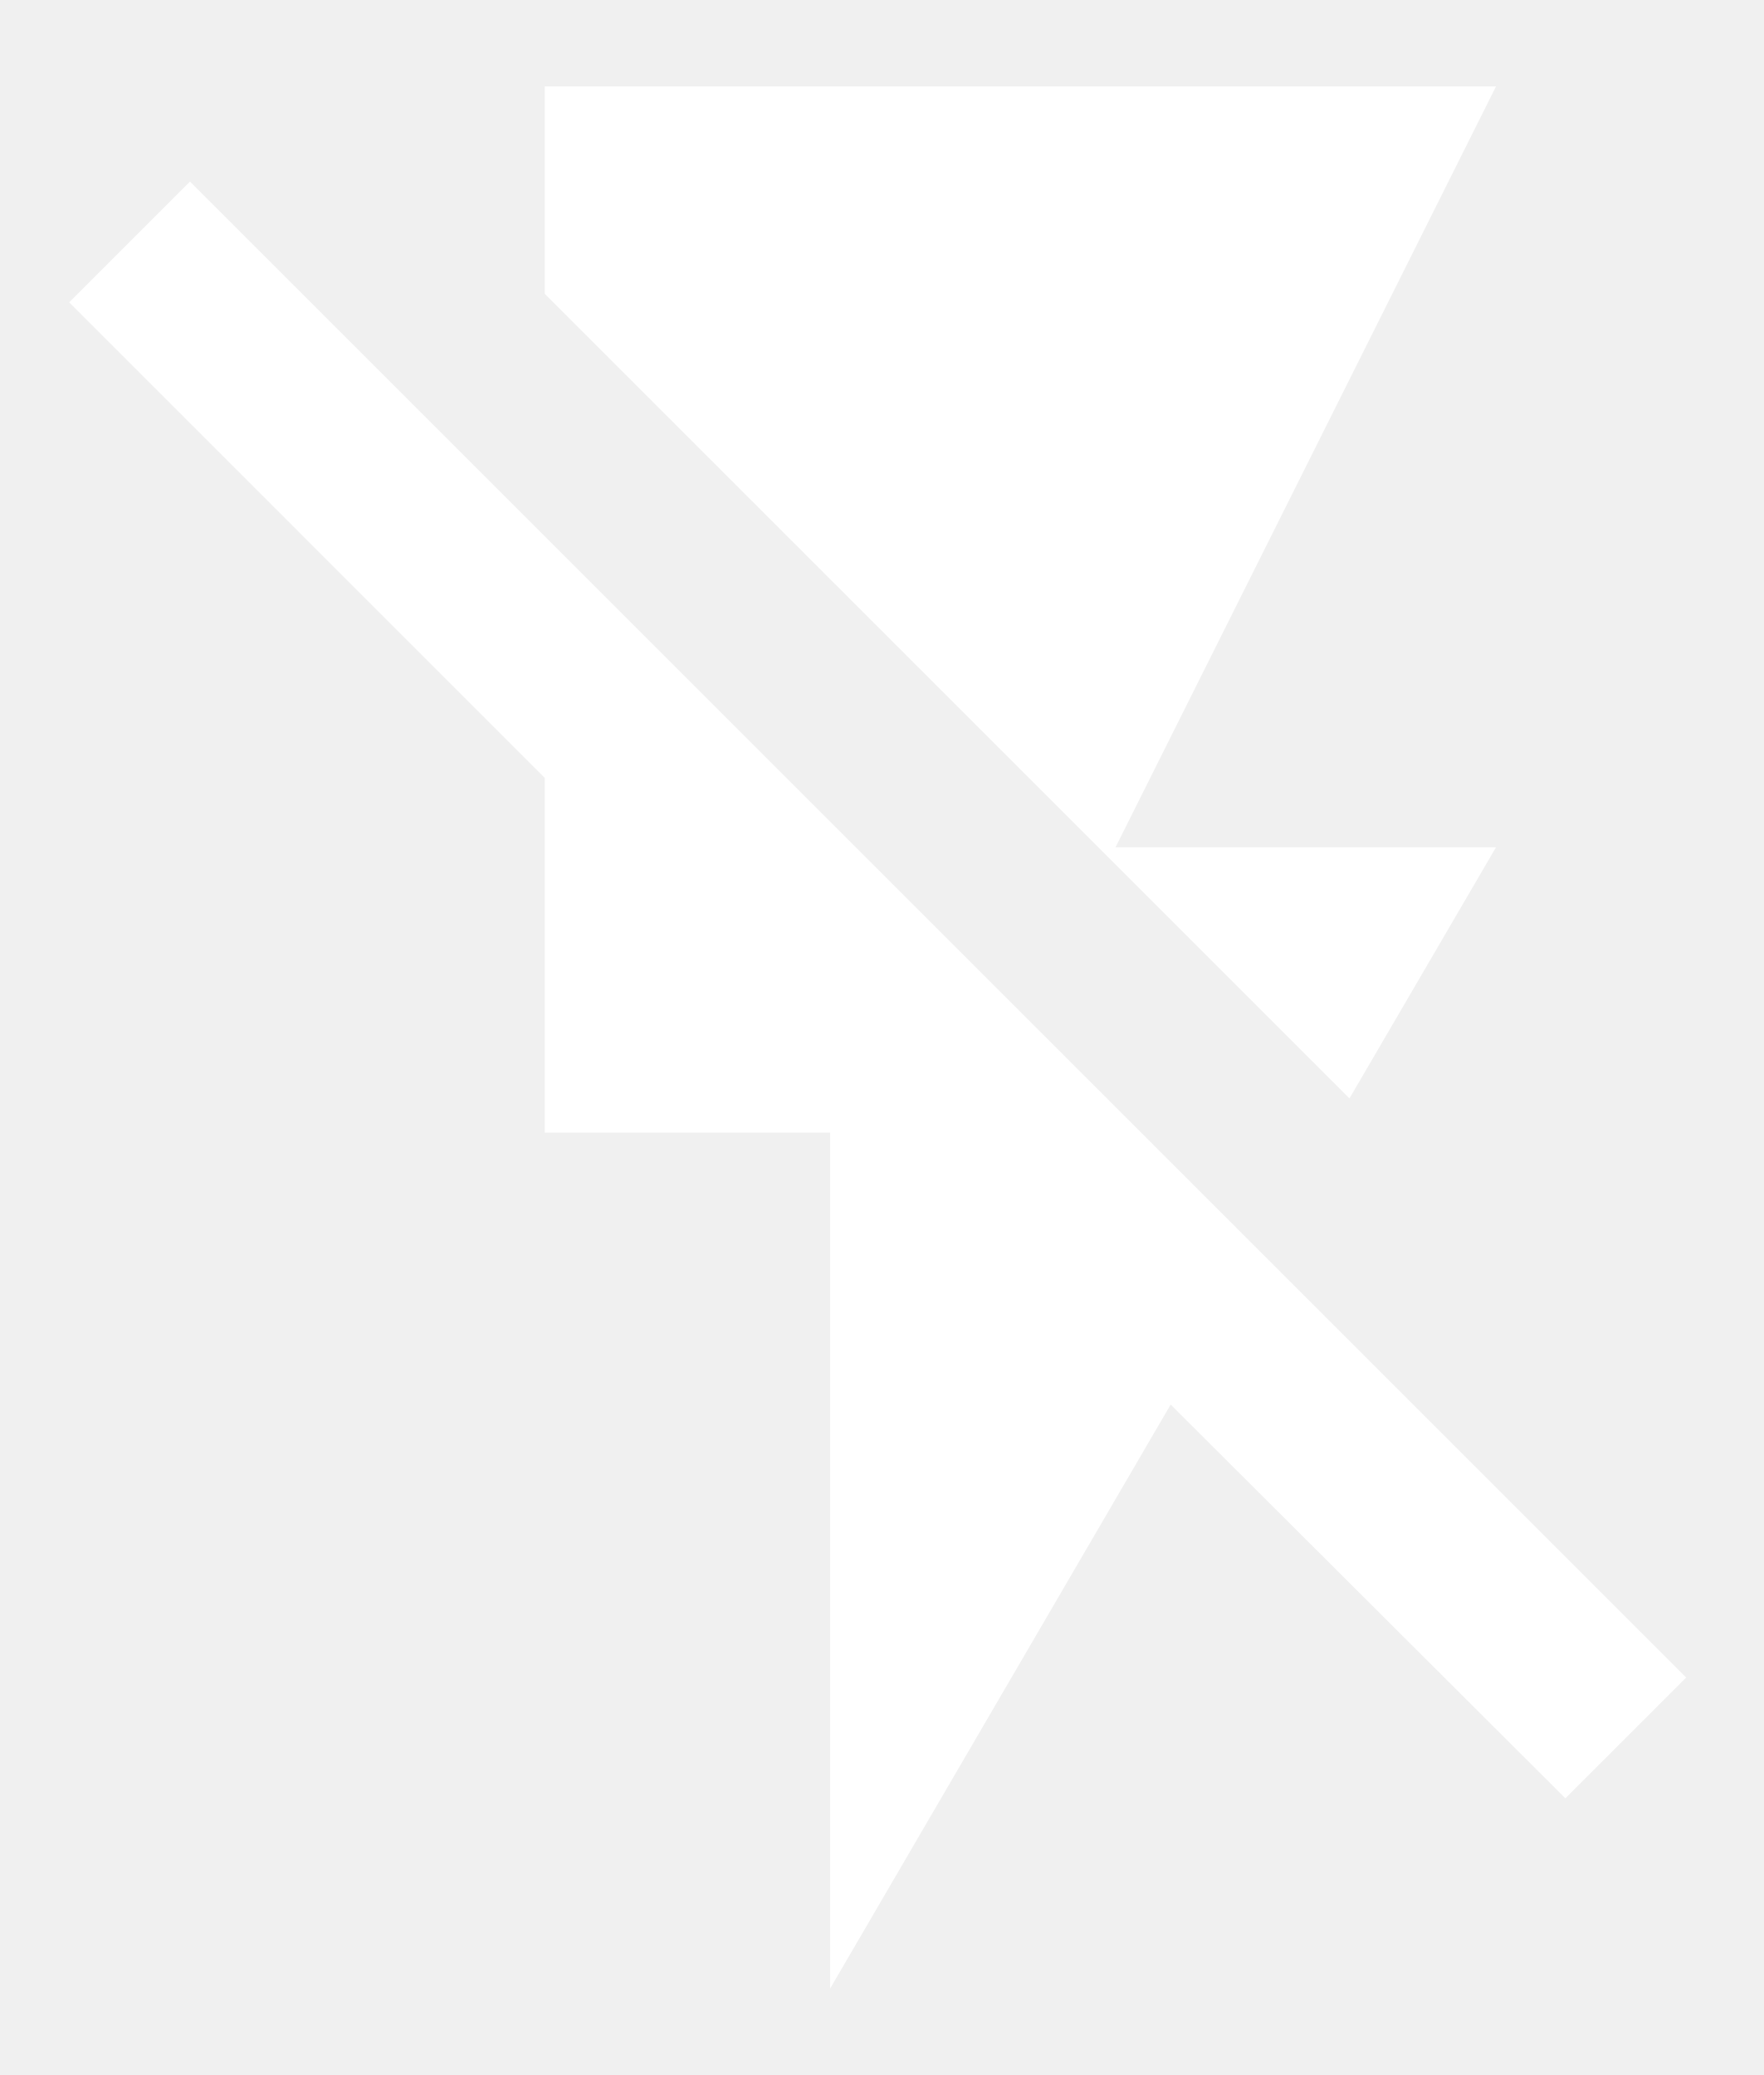
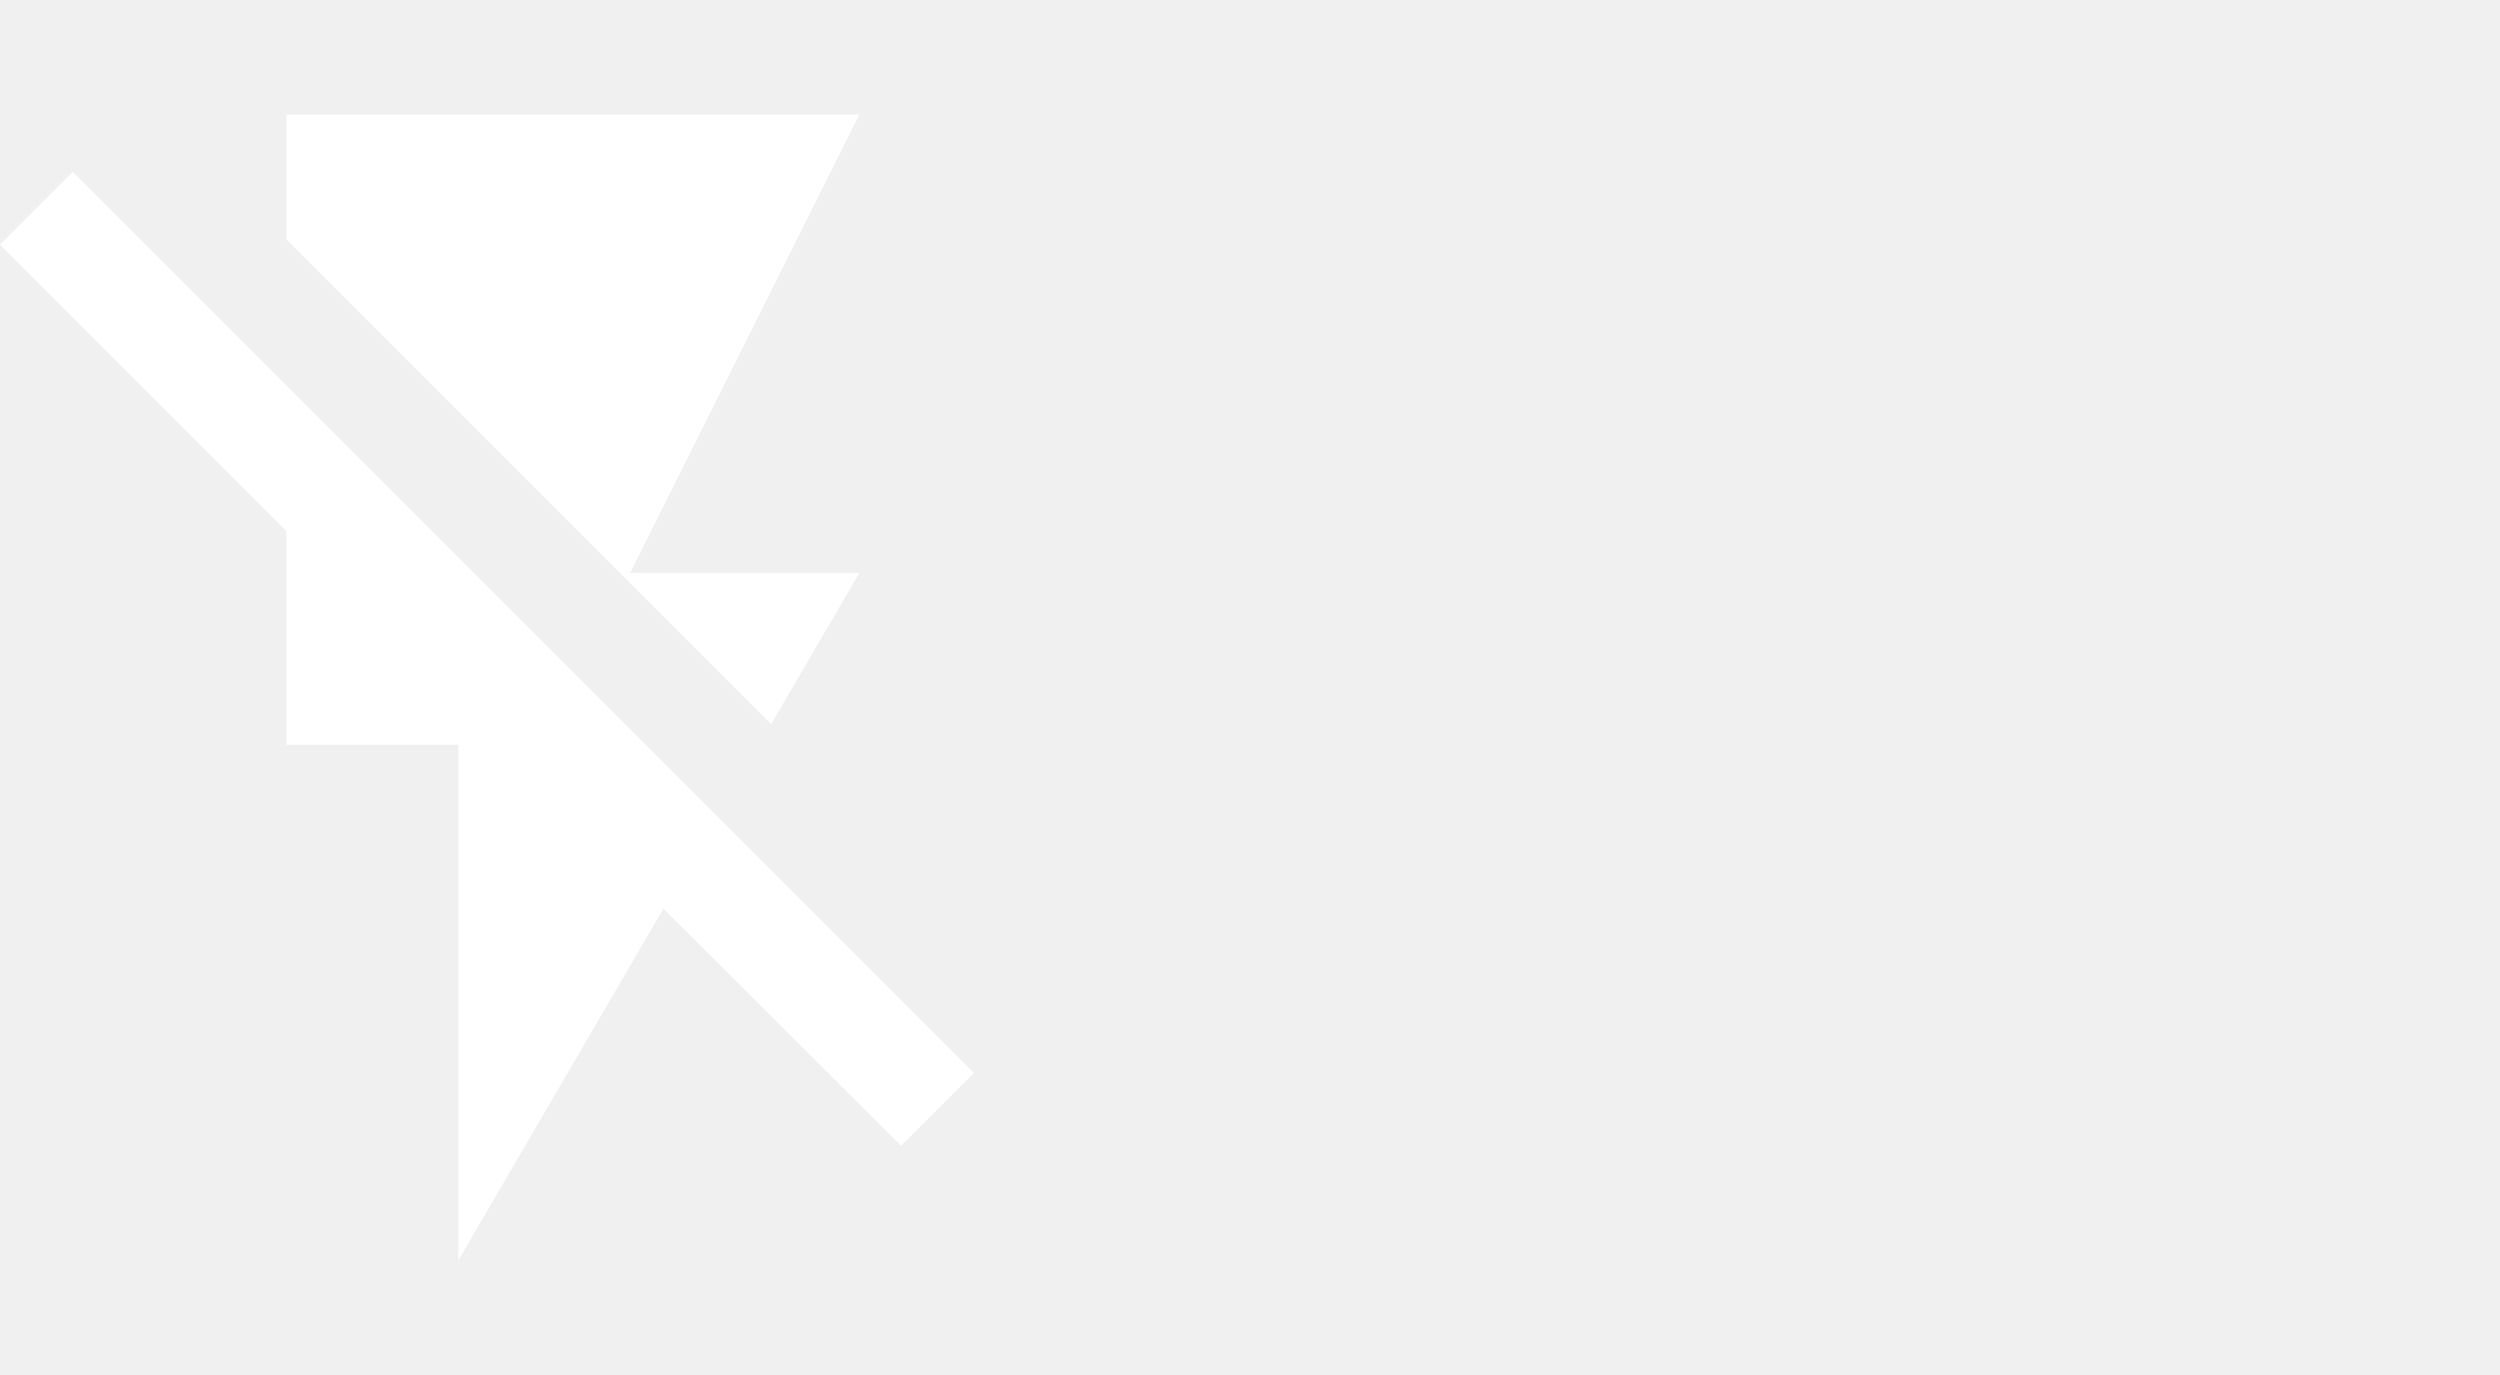
- <svg xmlns="http://www.w3.org/2000/svg" width="17" height="20" viewBox="0 0 17 20" fill="none">
-   <path d="M1.831 1.75L0.667 2.914L5.25 7.498V10.917H8V19.167L11.282 13.538L15.086 17.333L16.25 16.169L1.831 1.75ZM14.417 8.167H10.75L14.417 0.833H5.25V2.832L13.005 10.587L14.417 8.167Z" fill="white" />
+ <svg xmlns="http://www.w3.org/2000/svg" width="40" height="22" viewBox="0 0 40 22" fill="none">
+   <path d="M1.164 2.75L0 3.914L4.583 8.498V11.917H7.333V20.167L10.615 14.538L14.419 18.333L15.583 17.169L1.164 2.75ZM13.75 9.167H10.083L13.75 1.833H4.583V3.832L12.338 11.587L13.75 9.167Z" fill="white" />
</svg>
